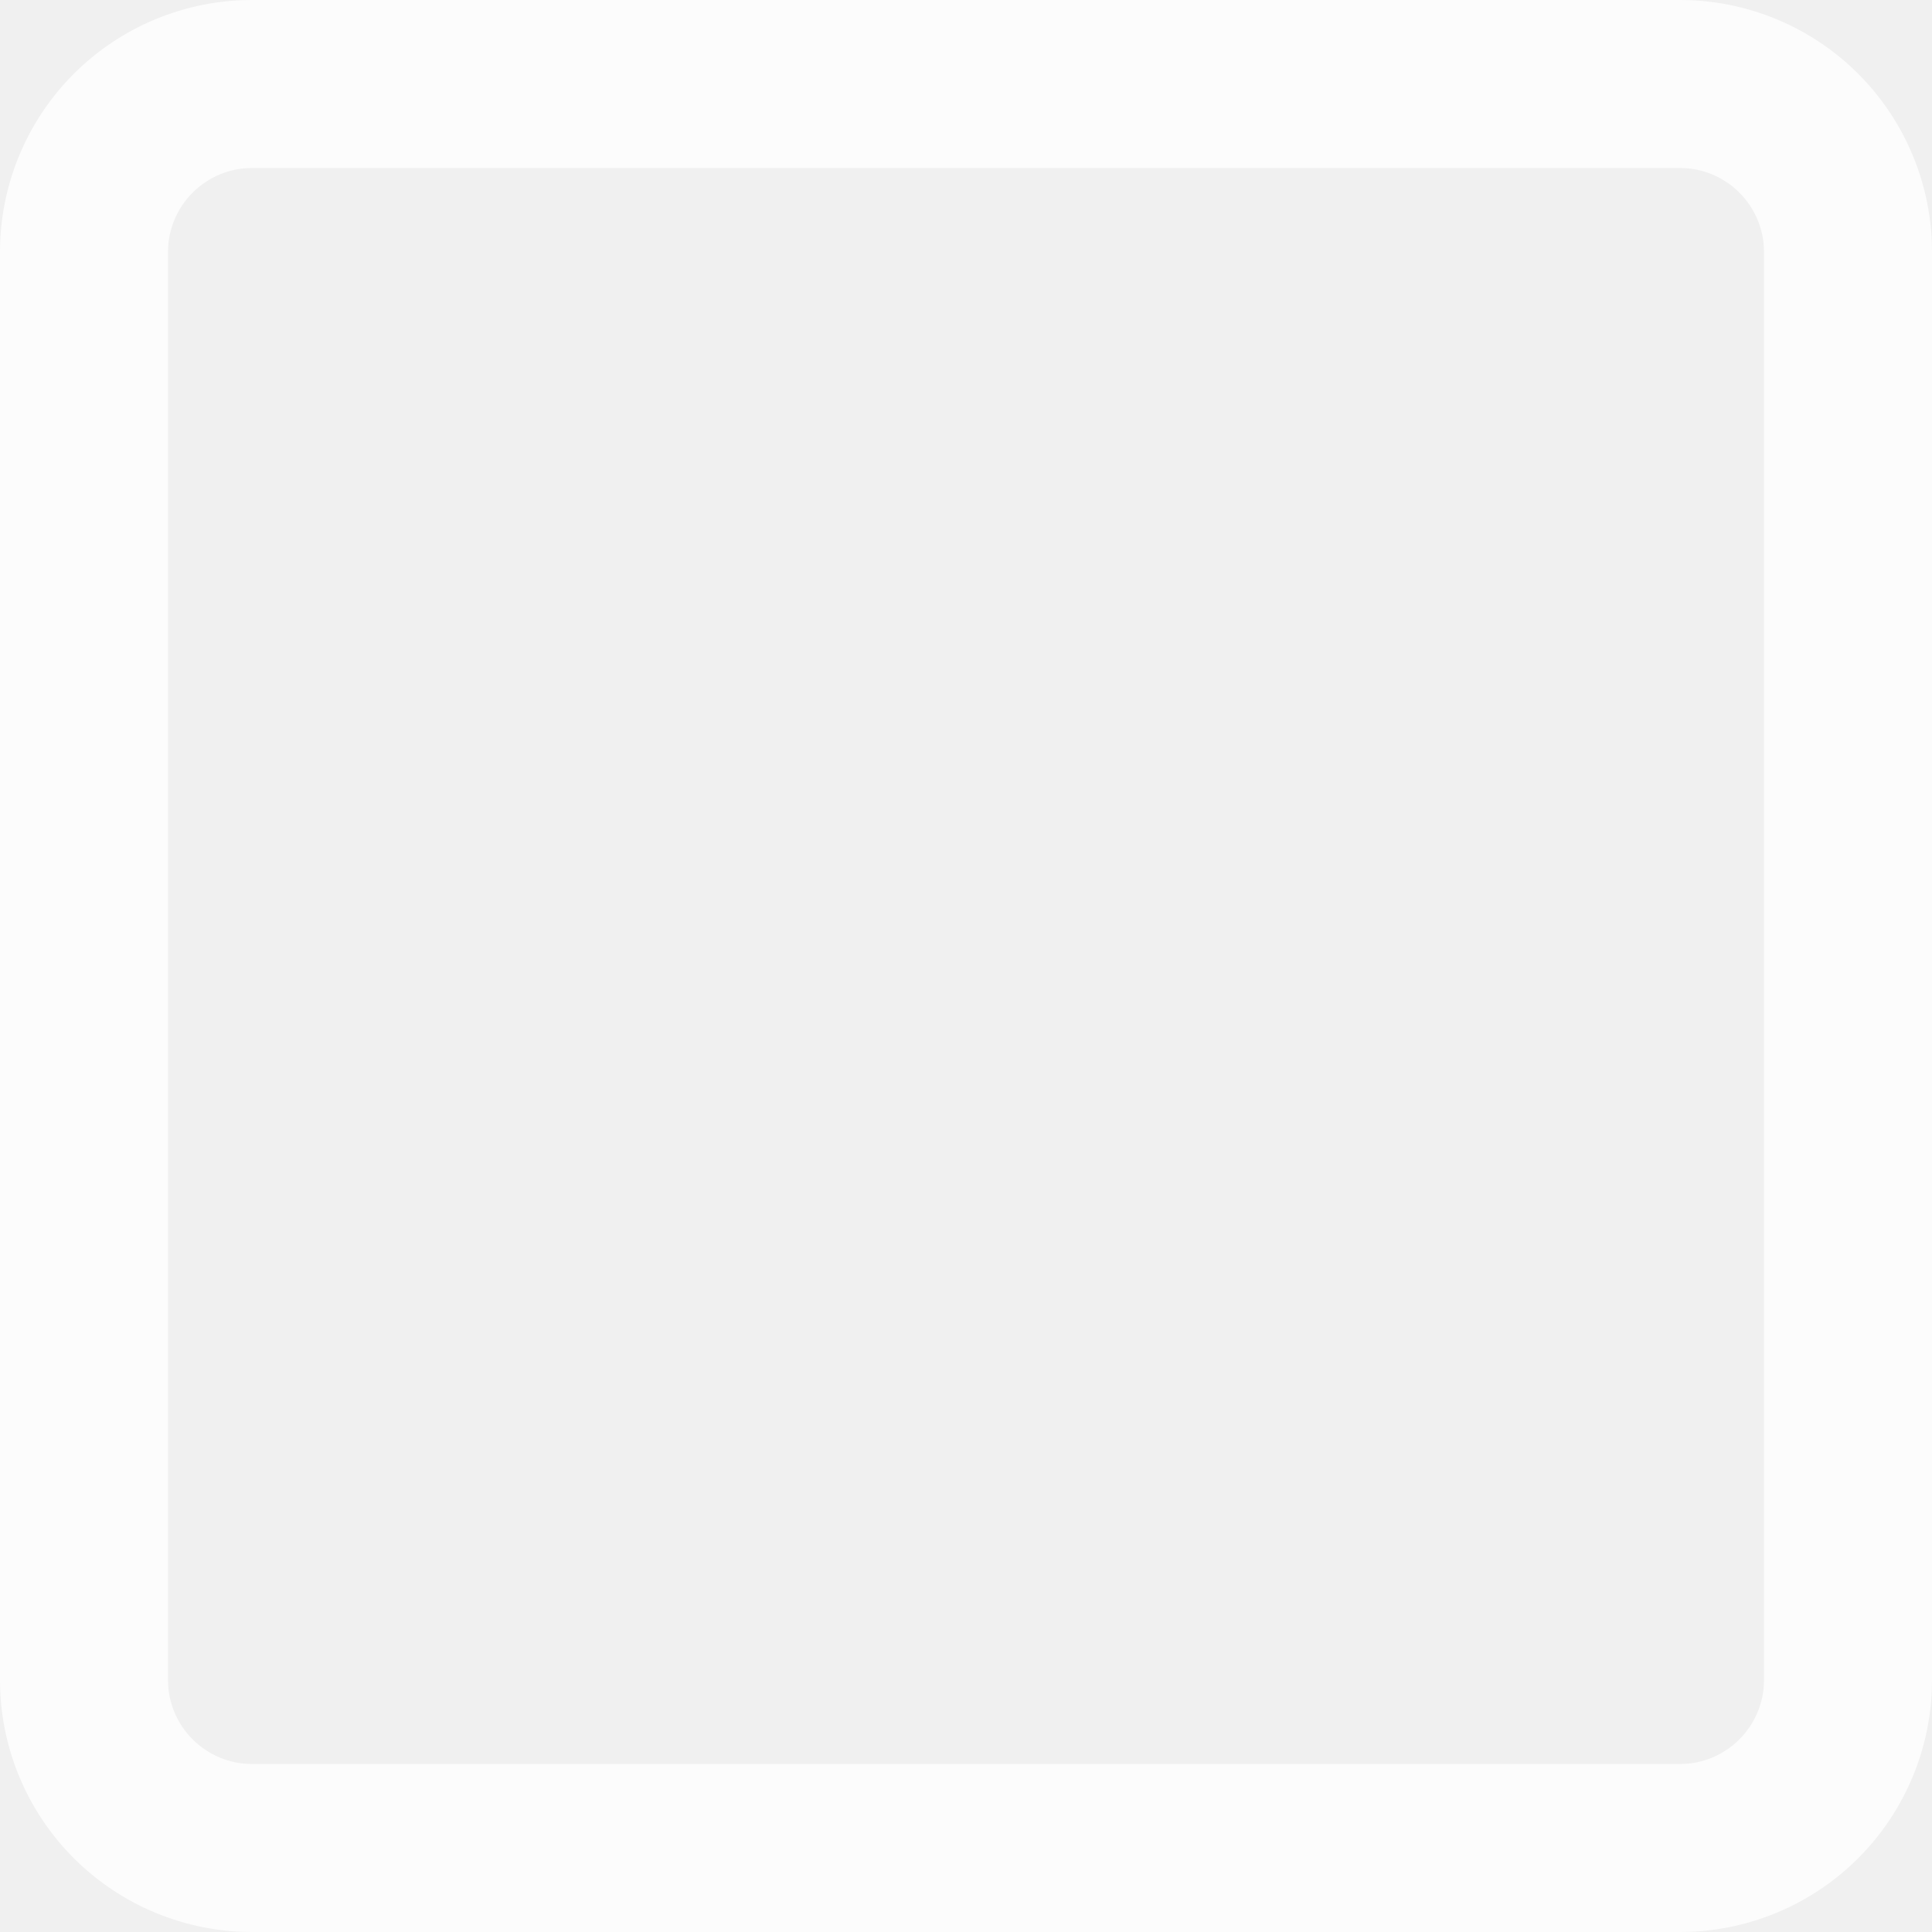
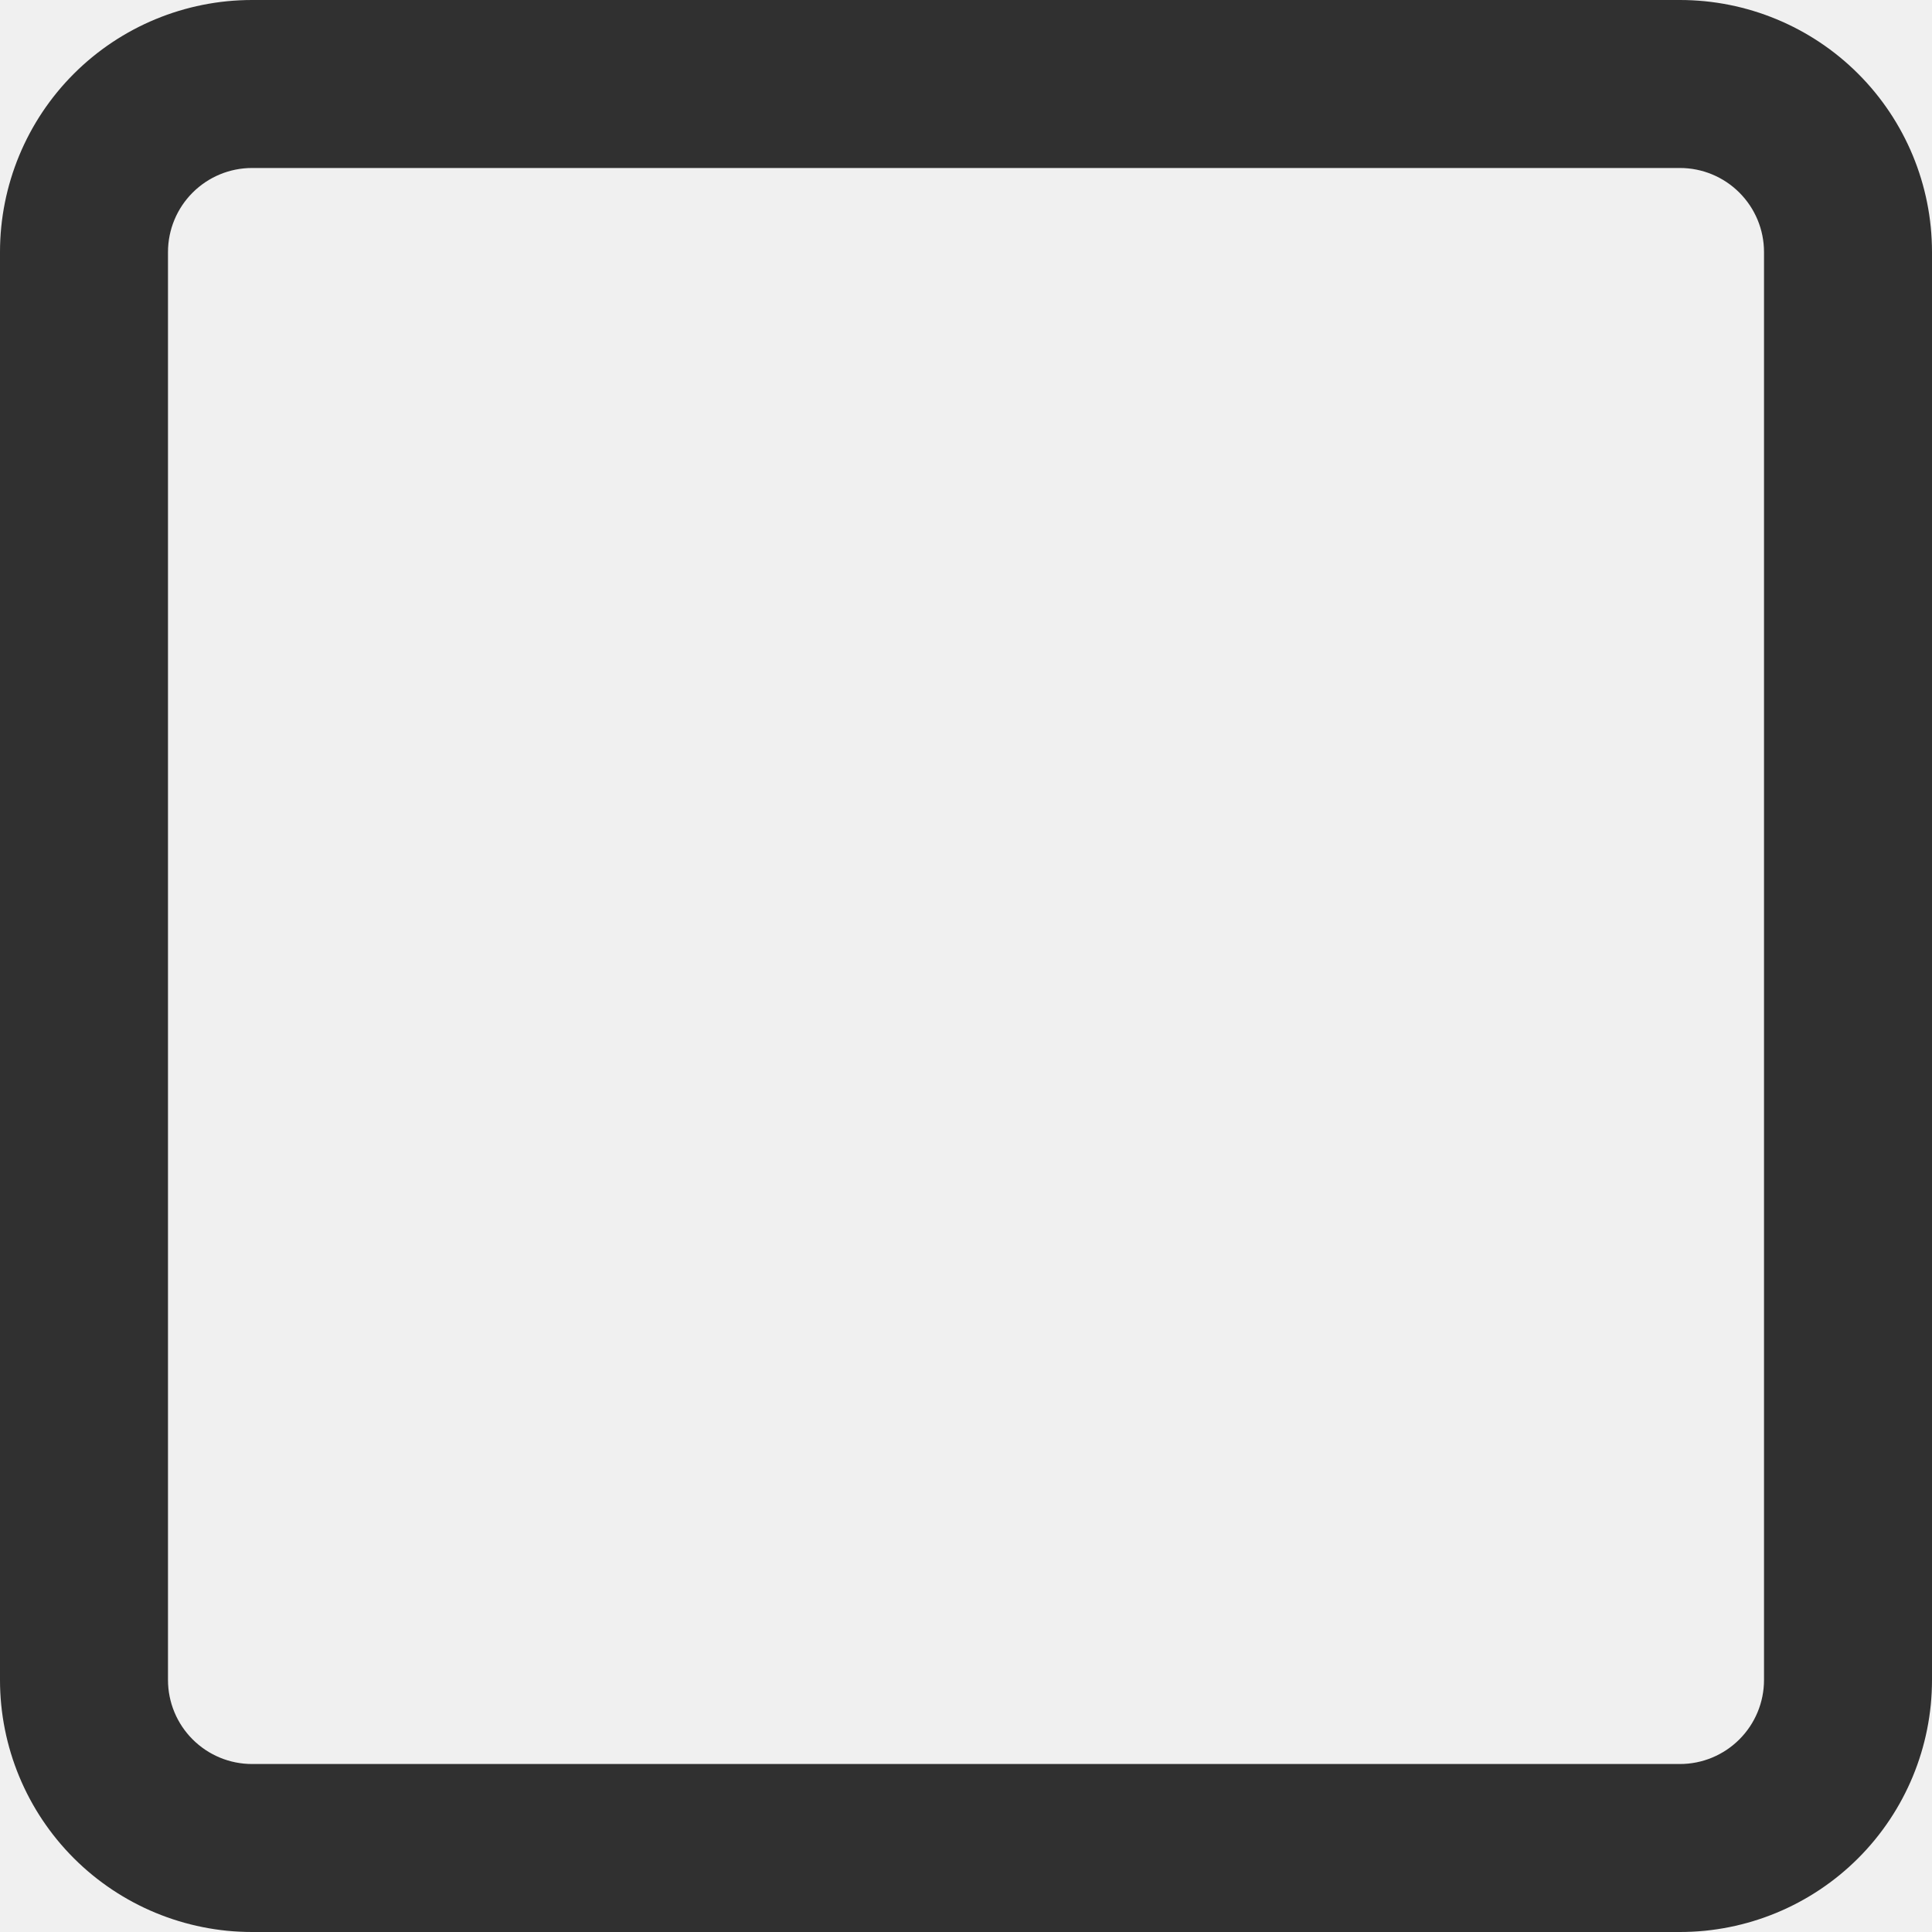
- <svg xmlns="http://www.w3.org/2000/svg" width="20" height="20" viewBox="0 0 20 20" fill="none">
-   <path d="M17.391 1.739C17.622 1.739 17.843 1.831 18.006 1.994C18.169 2.157 18.261 2.378 18.261 2.609V17.391C18.261 17.622 18.169 17.843 18.006 18.006C17.843 18.169 17.622 18.261 17.391 18.261H2.609C2.378 18.261 2.157 18.169 1.994 18.006C1.831 17.843 1.739 17.622 1.739 17.391V2.609C1.739 2.378 1.831 2.157 1.994 1.994C2.157 1.831 2.378 1.739 2.609 1.739H17.391ZM17.391 0H2.609C1.917 0 1.253 0.275 0.764 0.764C0.275 1.253 0 1.917 0 2.609L0 17.391C0 18.083 0.275 18.747 0.764 19.236C1.253 19.725 1.917 20 2.609 20H17.391C18.083 20 18.747 19.725 19.236 19.236C19.725 18.747 20 18.083 20 17.391V2.609C20 1.917 19.725 1.253 19.236 0.764C18.747 0.275 18.083 0 17.391 0V0Z" fill="white" fill-opacity="0.8" />
+ <svg xmlns="http://www.w3.org/2000/svg" width="20" height="20" viewBox="0 0 20 20" fill="ffffff">
+   <path d="M17.391 1.739C17.622 1.739 17.843 1.831 18.006 1.994C18.169 2.157 18.261 2.378 18.261 2.609V17.391C18.261 17.622 18.169 17.843 18.006 18.006C17.843 18.169 17.622 18.261 17.391 18.261H2.609C2.378 18.261 2.157 18.169 1.994 18.006C1.831 17.843 1.739 17.622 1.739 17.391V2.609C1.739 2.378 1.831 2.157 1.994 1.994C2.157 1.831 2.378 1.739 2.609 1.739H17.391ZM17.391 0H2.609C1.917 0 1.253 0.275 0.764 0.764C0.275 1.253 0 1.917 0 2.609L0 17.391C0 18.083 0.275 18.747 0.764 19.236C1.253 19.725 1.917 20 2.609 20H17.391C18.083 20 18.747 19.725 19.236 19.236C19.725 18.747 20 18.083 20 17.391V2.609C20 1.917 19.725 1.253 19.236 0.764C18.747 0.275 18.083 0 17.391 0V0Z" fill-opacity="0.8" />
</svg>
